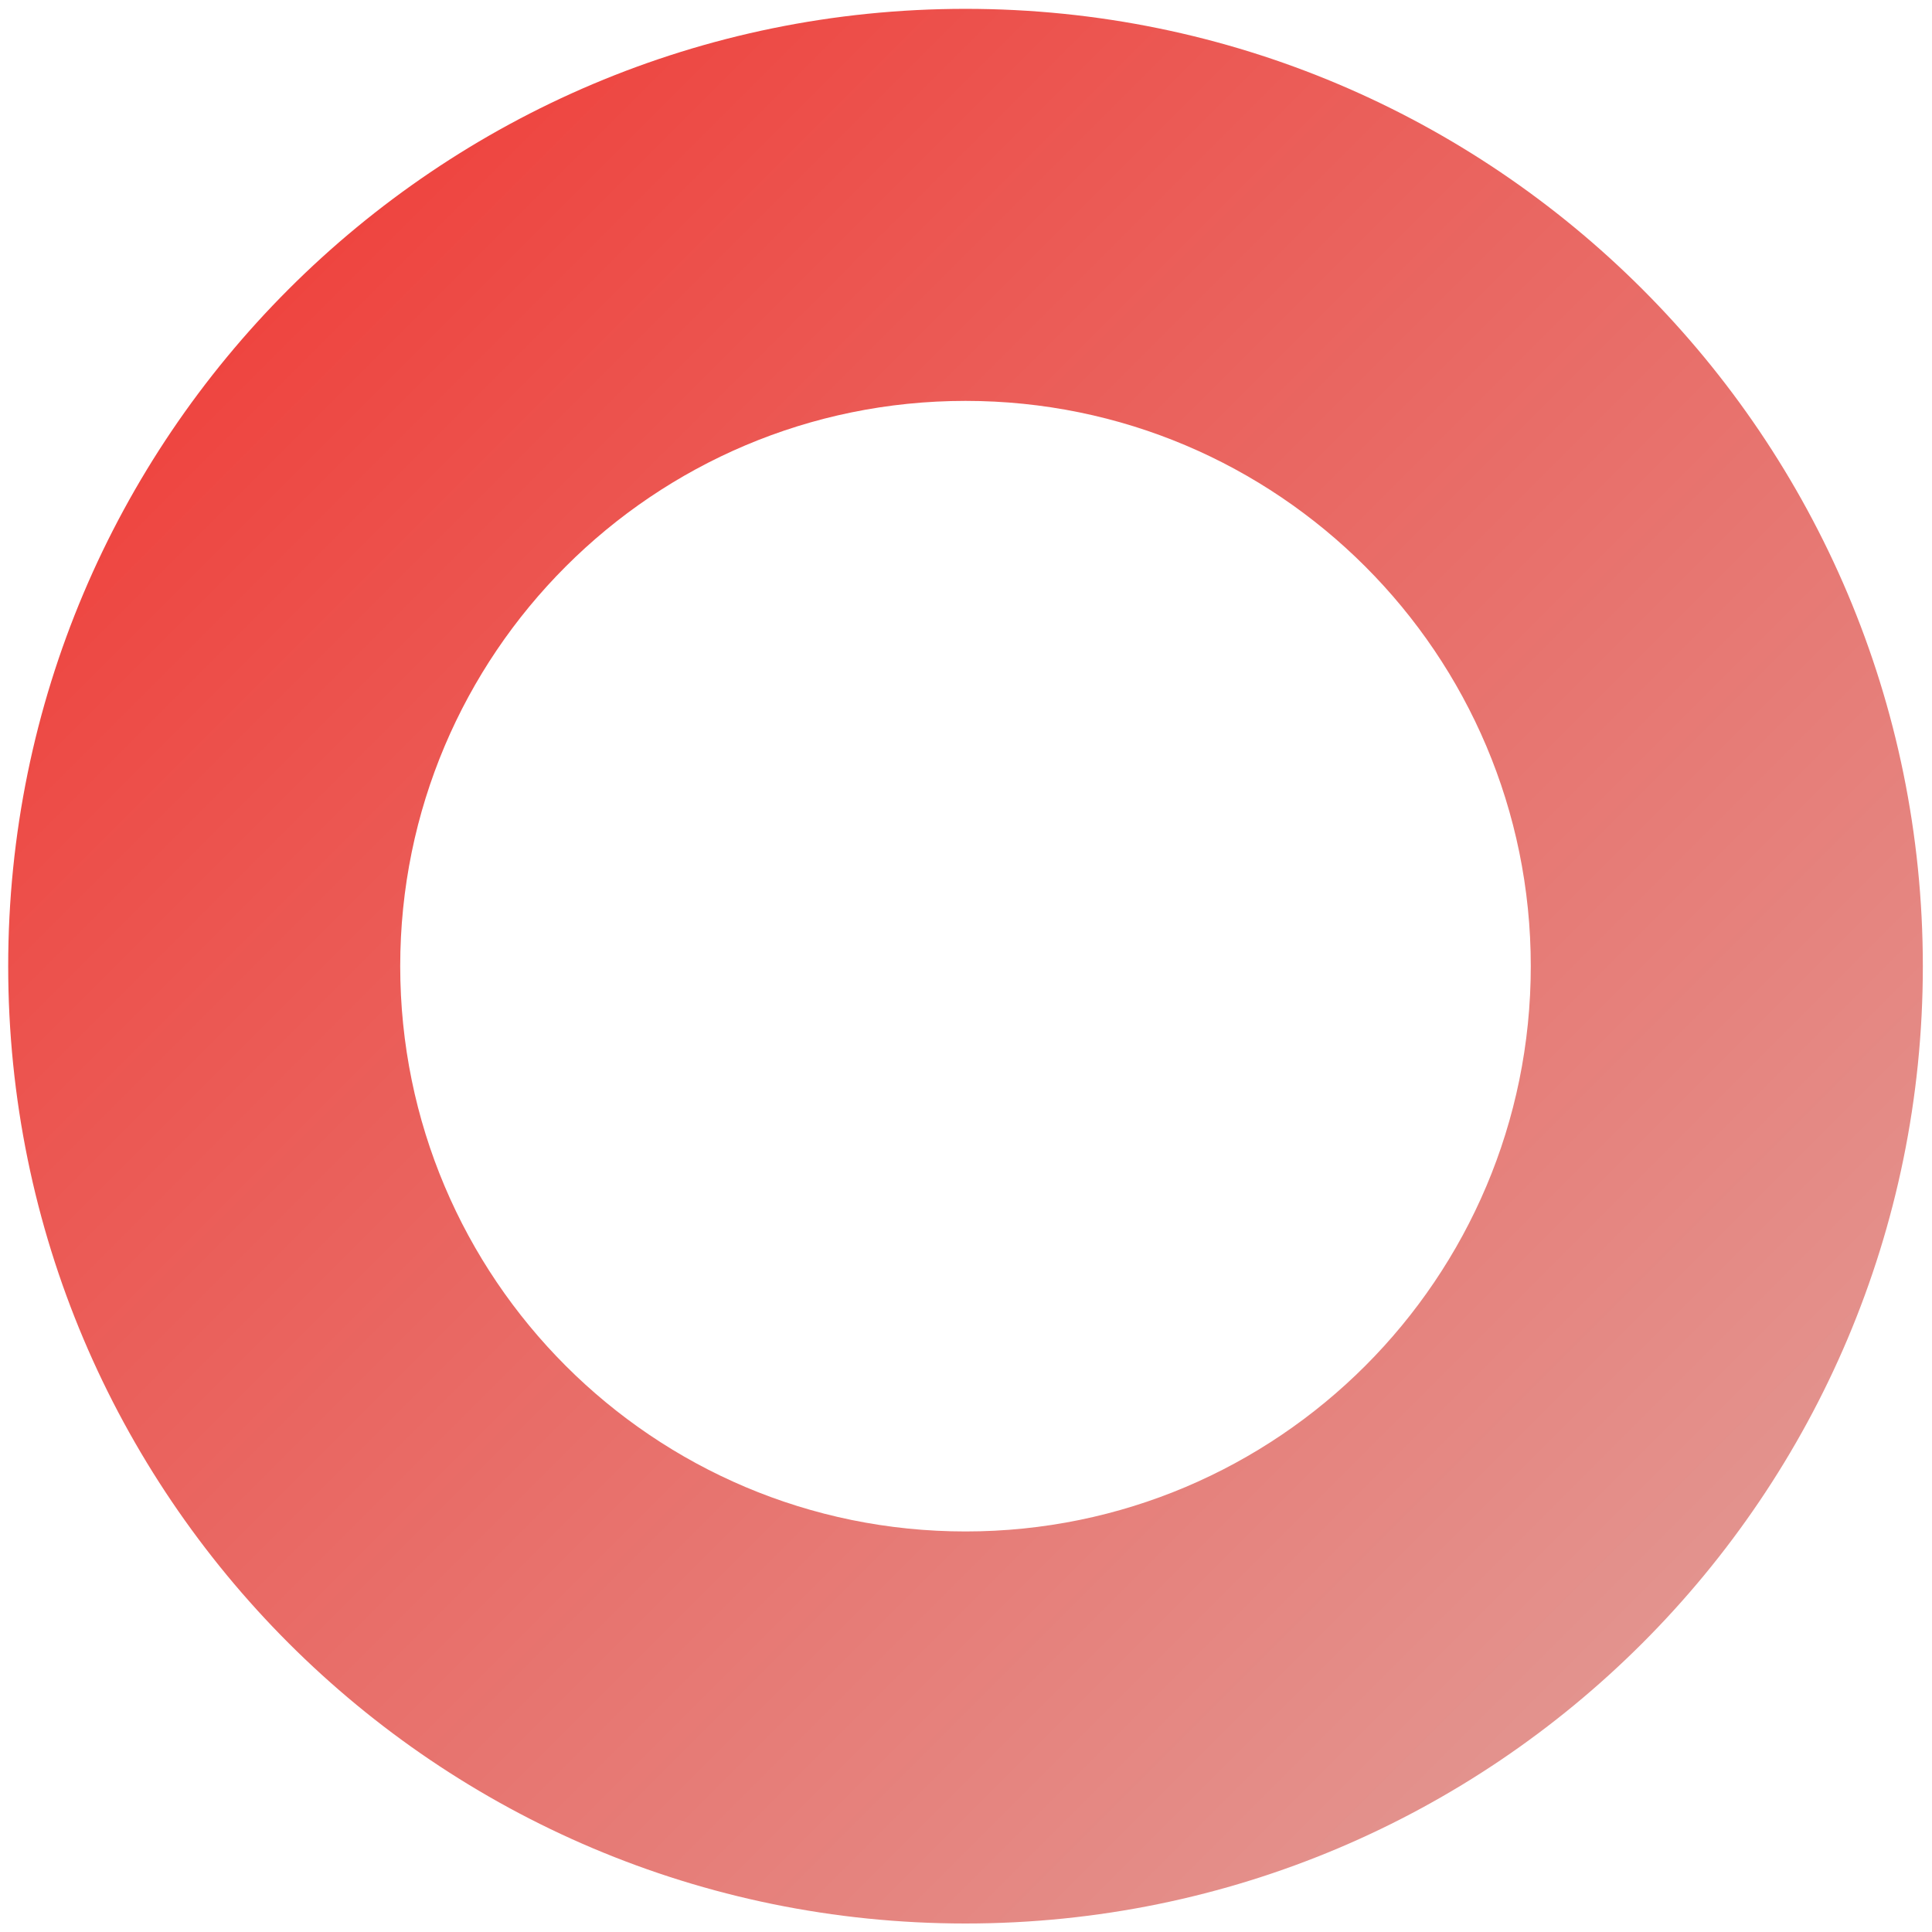
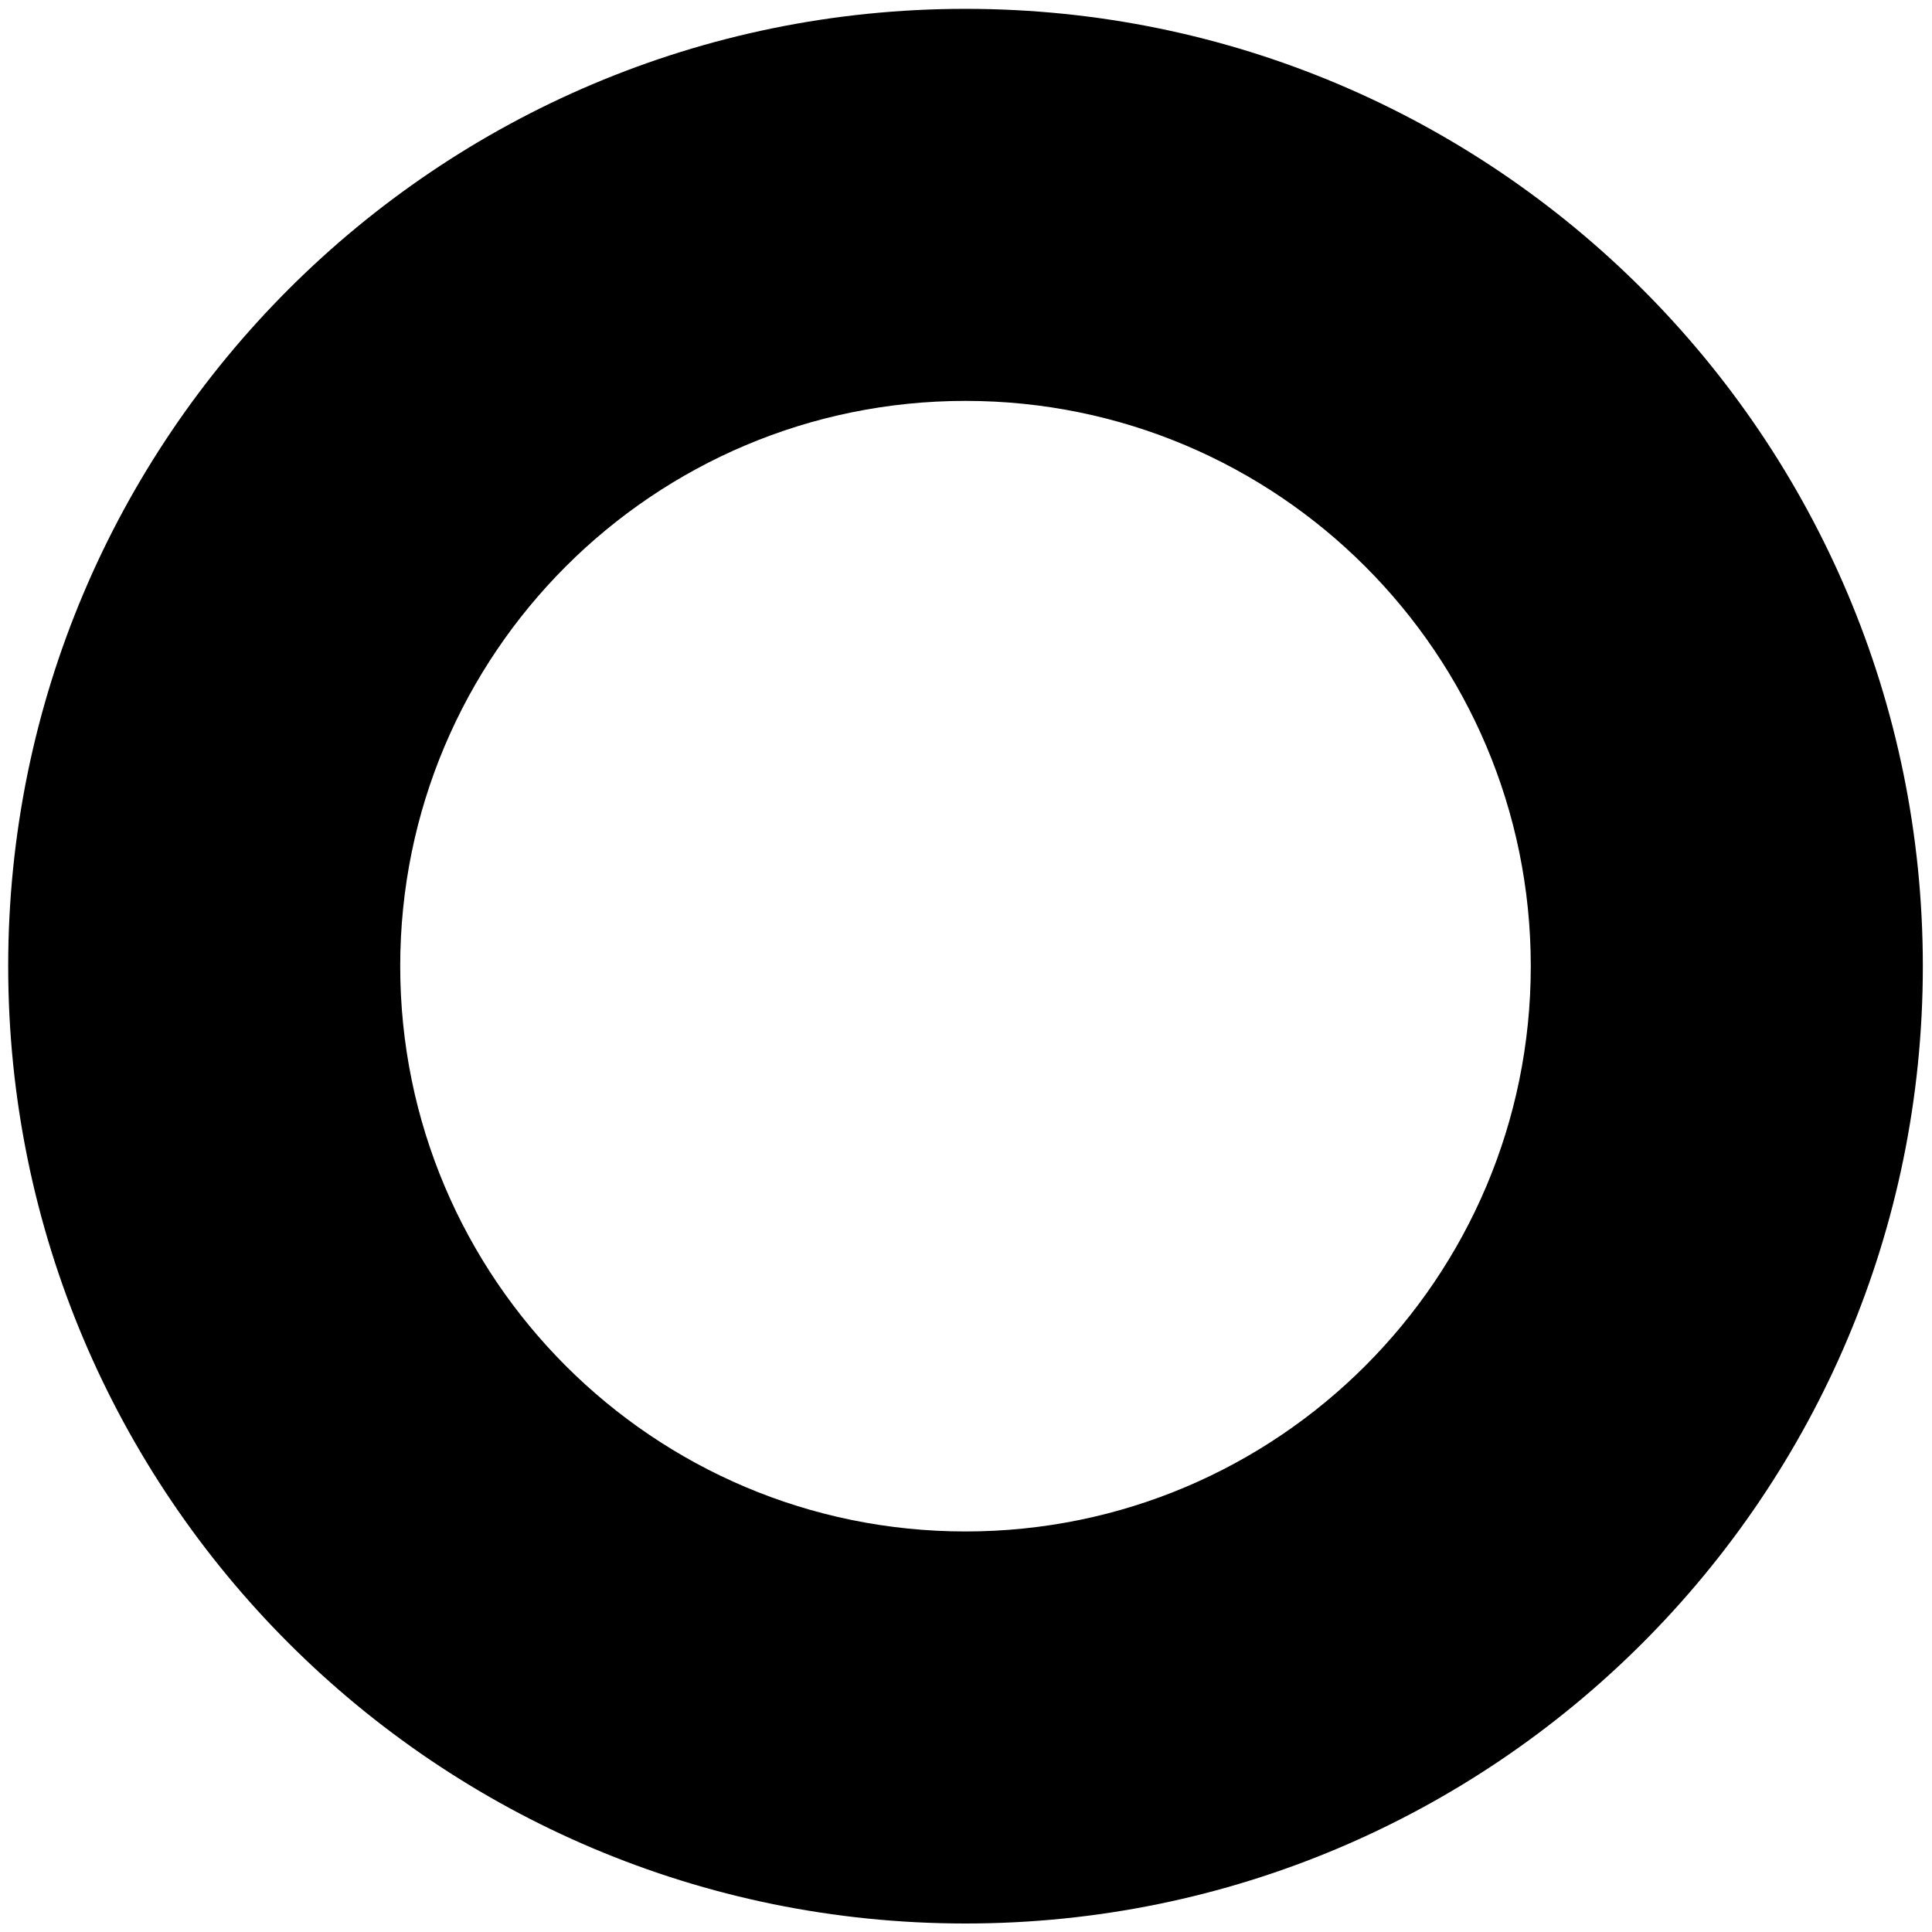
<svg xmlns="http://www.w3.org/2000/svg" role="img" aria-labelledby="doug" version="1.1" id="a" x="0px" y="0px" viewBox="0 0 1000 1000" style="enable-background:new 0 0 1000 1000;" xml:space="preserve">
-   <linearGradient id="aa_00000162316611841295838500000012445472665823157692_" gradientUnits="userSpaceOnUse" x1="149.366" y1="149.714" x2="850.117" y2="850.465">
-     <stop offset="0" style="stop-color:#EE4540" />
-     <stop offset="1" style="stop-color:#E3938E" />
+   <linearGradient id="SVGID_1_1" gradientUnits="userSpaceOnUse" x1="149.366" y1="149.714" x2="850.117" y2="850.465">
+     <stop offset="0" class="selfgrad1" />
+     <stop offset="1" class="selfgrad2" />
  </linearGradient>
-   <path id="aa" style="fill:url(#aa_00000162316611841295838500000012445472665823157692_);" d="M499.74,4.58  C226.08,4.58,4.24,226.43,4.24,500.09c0,273.66,221.85,495.51,495.51,495.51s495.51-221.85,495.51-495.51  C995.25,226.43,773.4,4.58,499.74,4.58z M499.74,792.68c-161.59,0-292.59-131-292.59-292.59c0-161.59,131-292.59,292.59-292.59  c161.59,0,292.59,131,292.59,292.59C792.33,661.68,661.34,792.68,499.74,792.68z">
- 
- 	</path>
+   <path class="doug-01" d="M499.74,4.58C226.08,4.58,4.24,226.43,4.24,500.09c0,273.66,221.85,495.51,495.51,495.51  s495.51-221.85,495.51-495.51C995.25,226.43,773.4,4.58,499.74,4.58z M499.74,792.68c-161.59,0-292.59-131-292.59-292.59  c0-161.59,131-292.59,292.59-292.59c161.59,0,292.59,131,292.59,292.59C792.33,661.68,661.34,792.68,499.74,792.68z" />
</svg>
